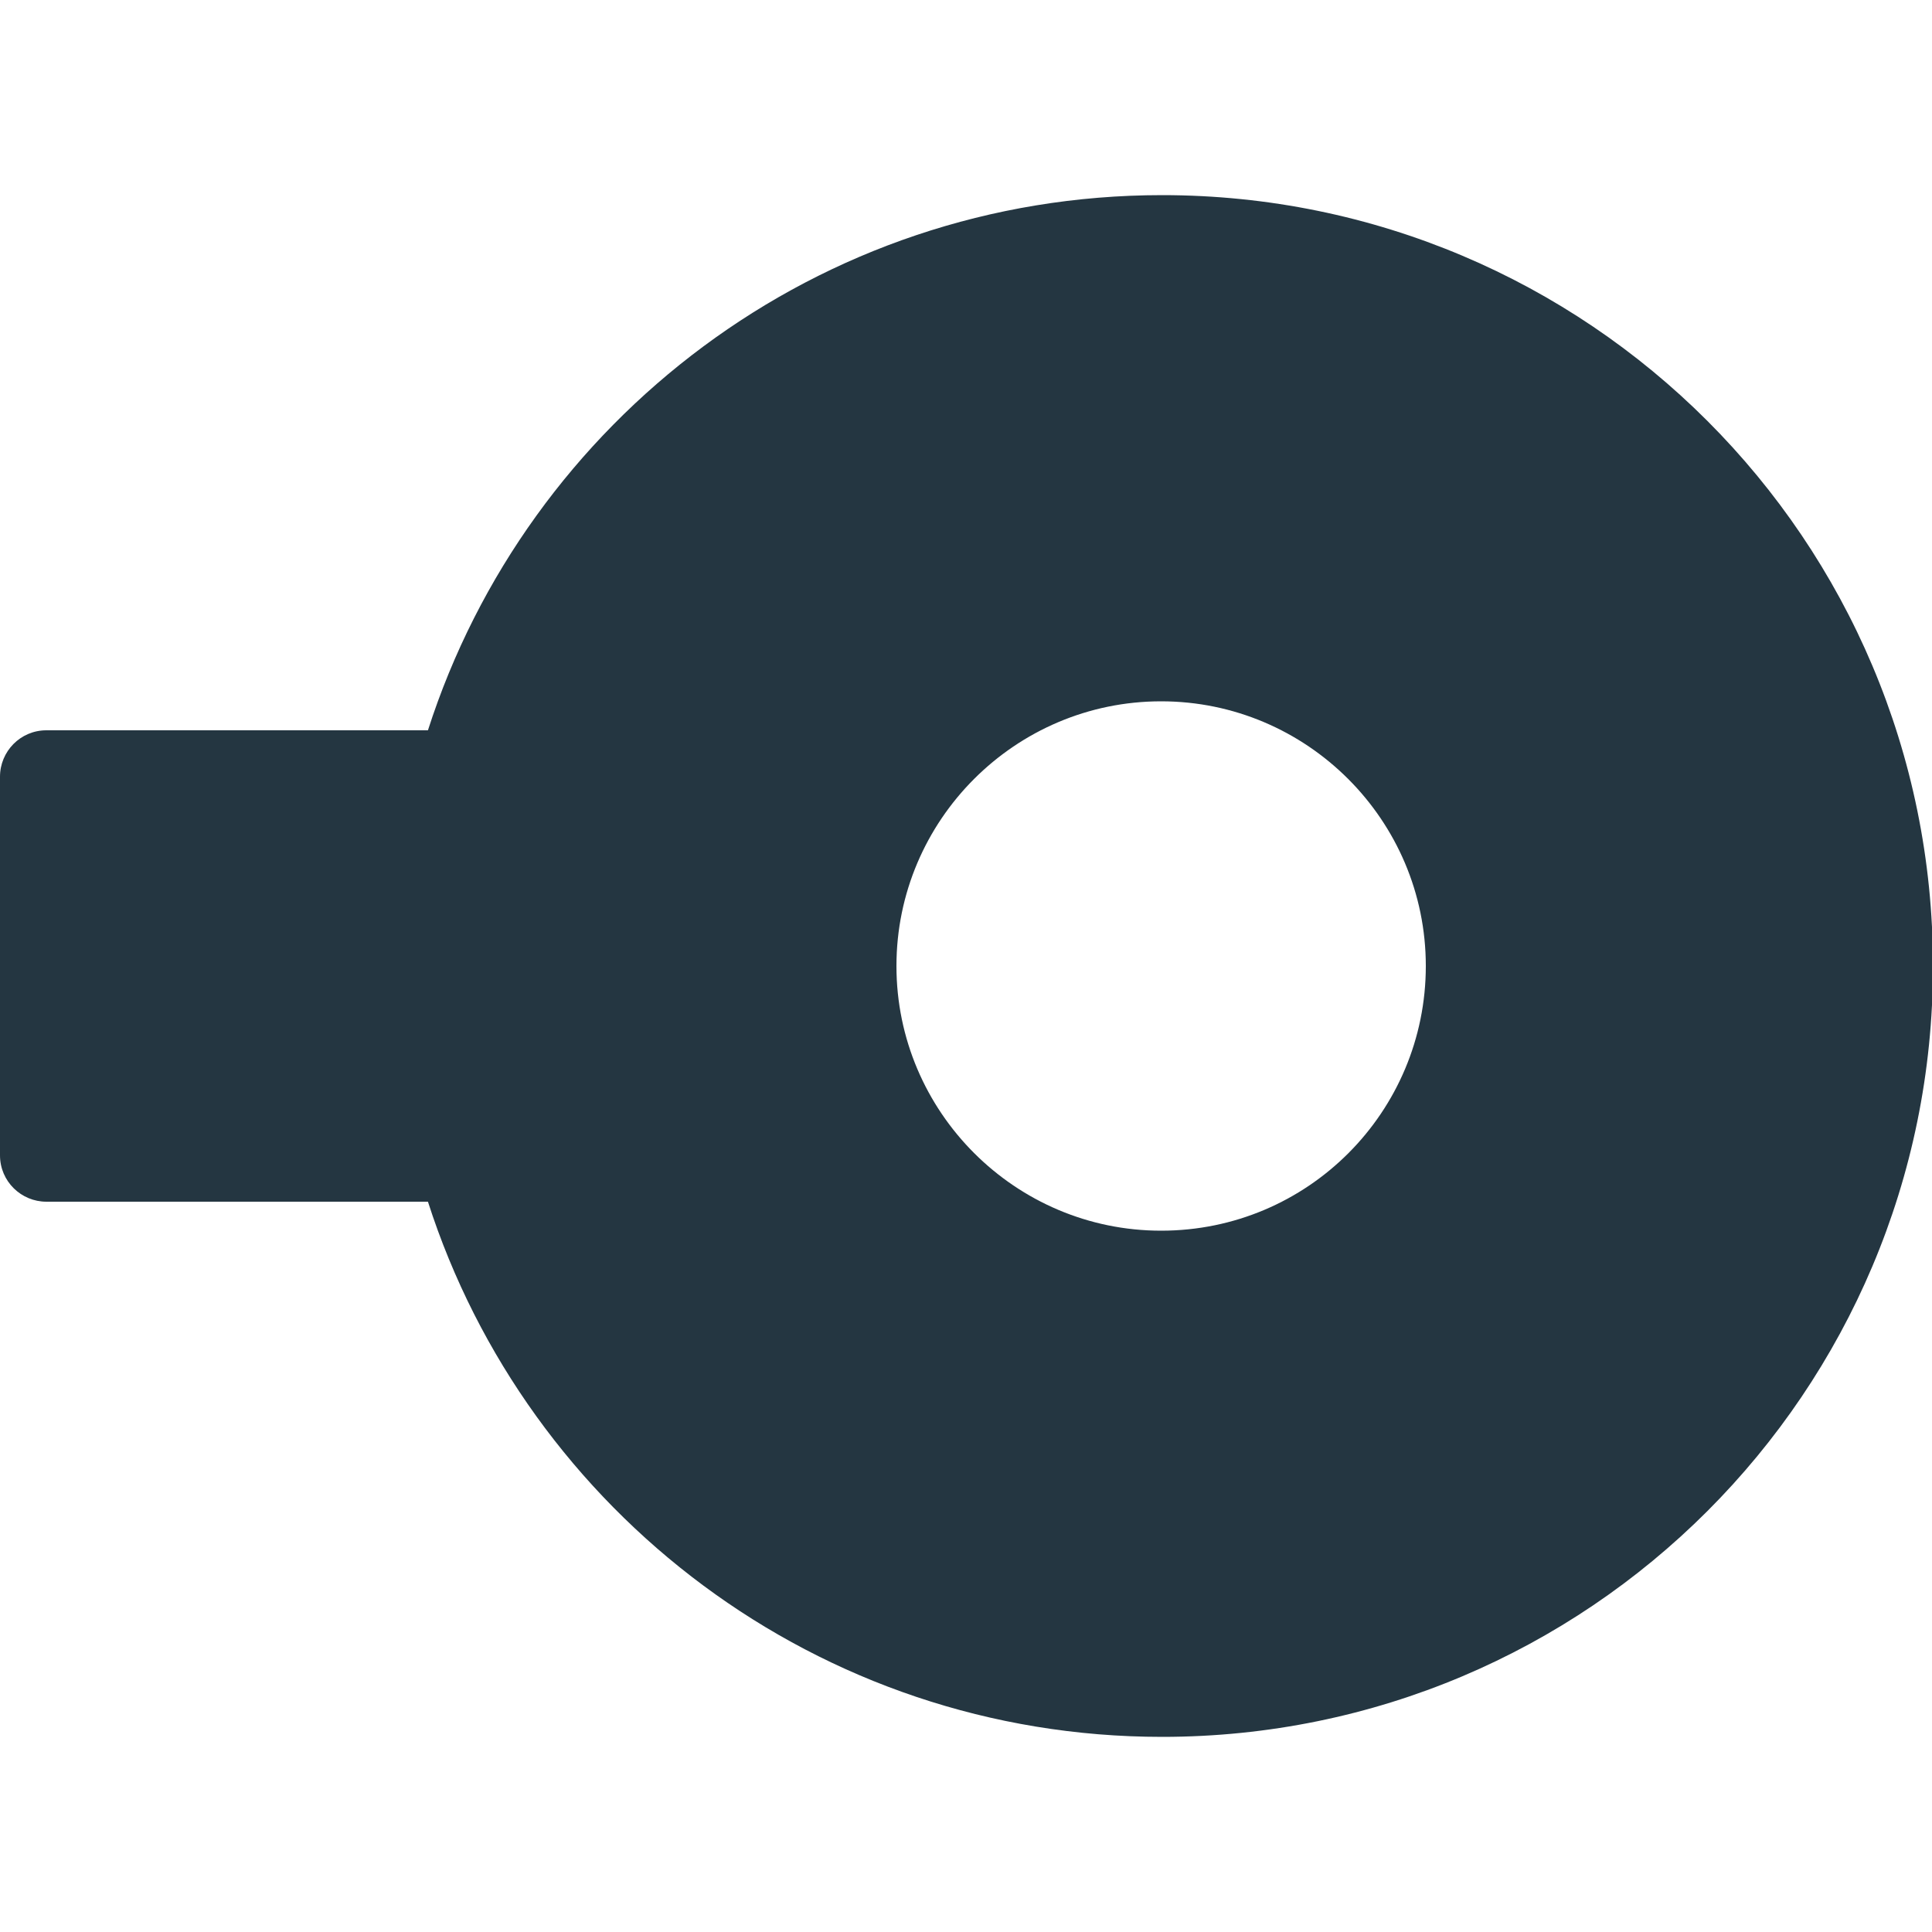
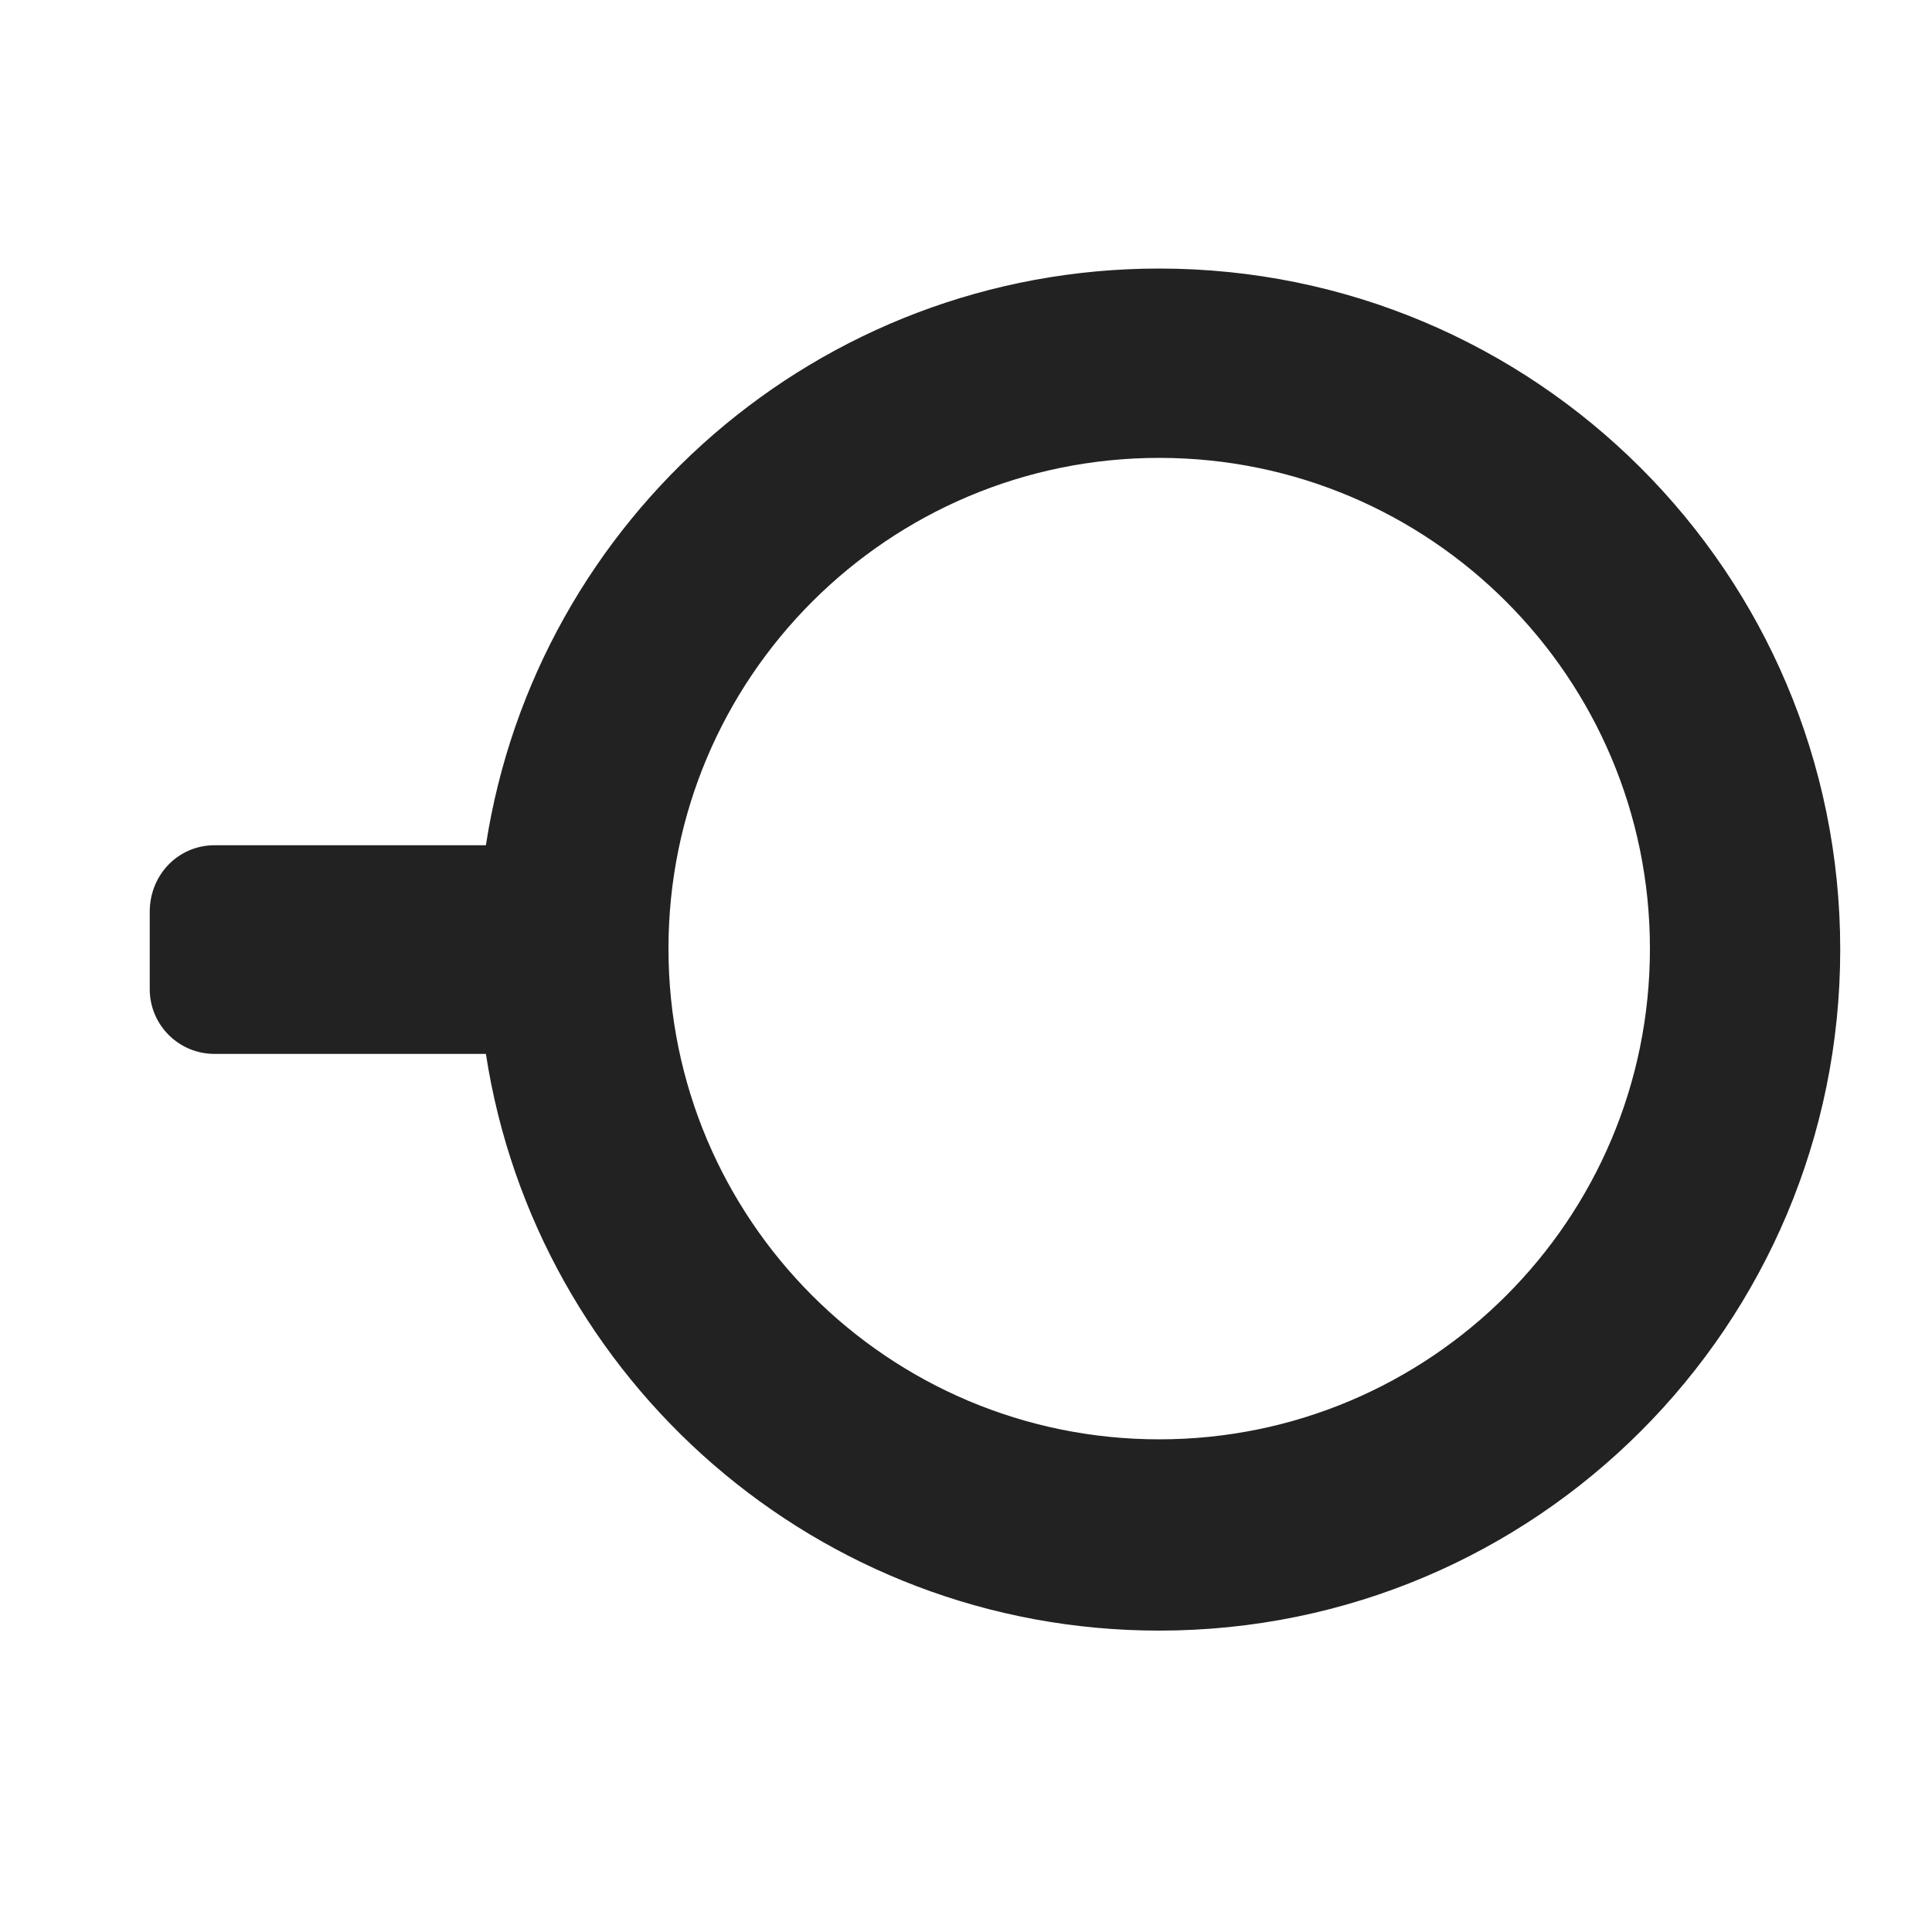
- <svg xmlns="http://www.w3.org/2000/svg" version="1.1" id="Layer" x="0px" y="0px" width="200px" height="200px" viewBox="0 0 200 200" style="enable-background:new 0 0 200 200;" xml:space="preserve">
+ <svg xmlns="http://www.w3.org/2000/svg" version="1.1" id="Layer" x="0px" y="0px" viewBox="0 0 200 200" style="enable-background:new 0 0 200 200;" xml:space="preserve">
  <style type="text/css">
- 	.st0{fill-rule:evenodd;clip-rule:evenodd;fill:#243641;}
+ 	.st0{fill-rule:evenodd;clip-rule:evenodd;fill:#222222;}
</style>
-   <path id="Shape" class="st0" d="M44.3,124.4H4.8c-2.6,0-4.8-2.1-4.8-4.8V80.4c0-2.6,2.1-4.8,4.8-4.8h39.5  c10.3-32.1,40.4-55.4,76-55.4c44.1,0,79.8,35.7,79.8,79.8s-35.7,79.8-79.8,79.8C84.7,179.8,54.6,156.5,44.3,124.4z M147.6,100  c0-15.1-12.3-27.4-27.4-27.4c-15.1,0-27.4,12.3-27.4,27.4s12.3,27.4,27.4,27.4C135.4,127.4,147.6,115.1,147.6,100z" />
+   <path class="st0" d="M22.2,87.5h28.1c5.2-33.8,34.4-59.7,69.7-59.7c38.9,0,70.5,31.5,70.5,70.5c0,38.9-31.5,70.5-70.5,70.5  c-35.3,0-64.5-25.9-69.7-59.7H22.2c-3.7,0-6.7-3-6.7-6.7v-8C15.5,90.5,18.5,87.5,22.2,87.5z M120,149c28,0,50.8-22.7,50.8-50.8  c0-28-22.7-50.8-50.8-50.8c-28,0-50.8,22.7-50.8,50.8C69.2,126.3,92,149,120,149z" />
</svg>
